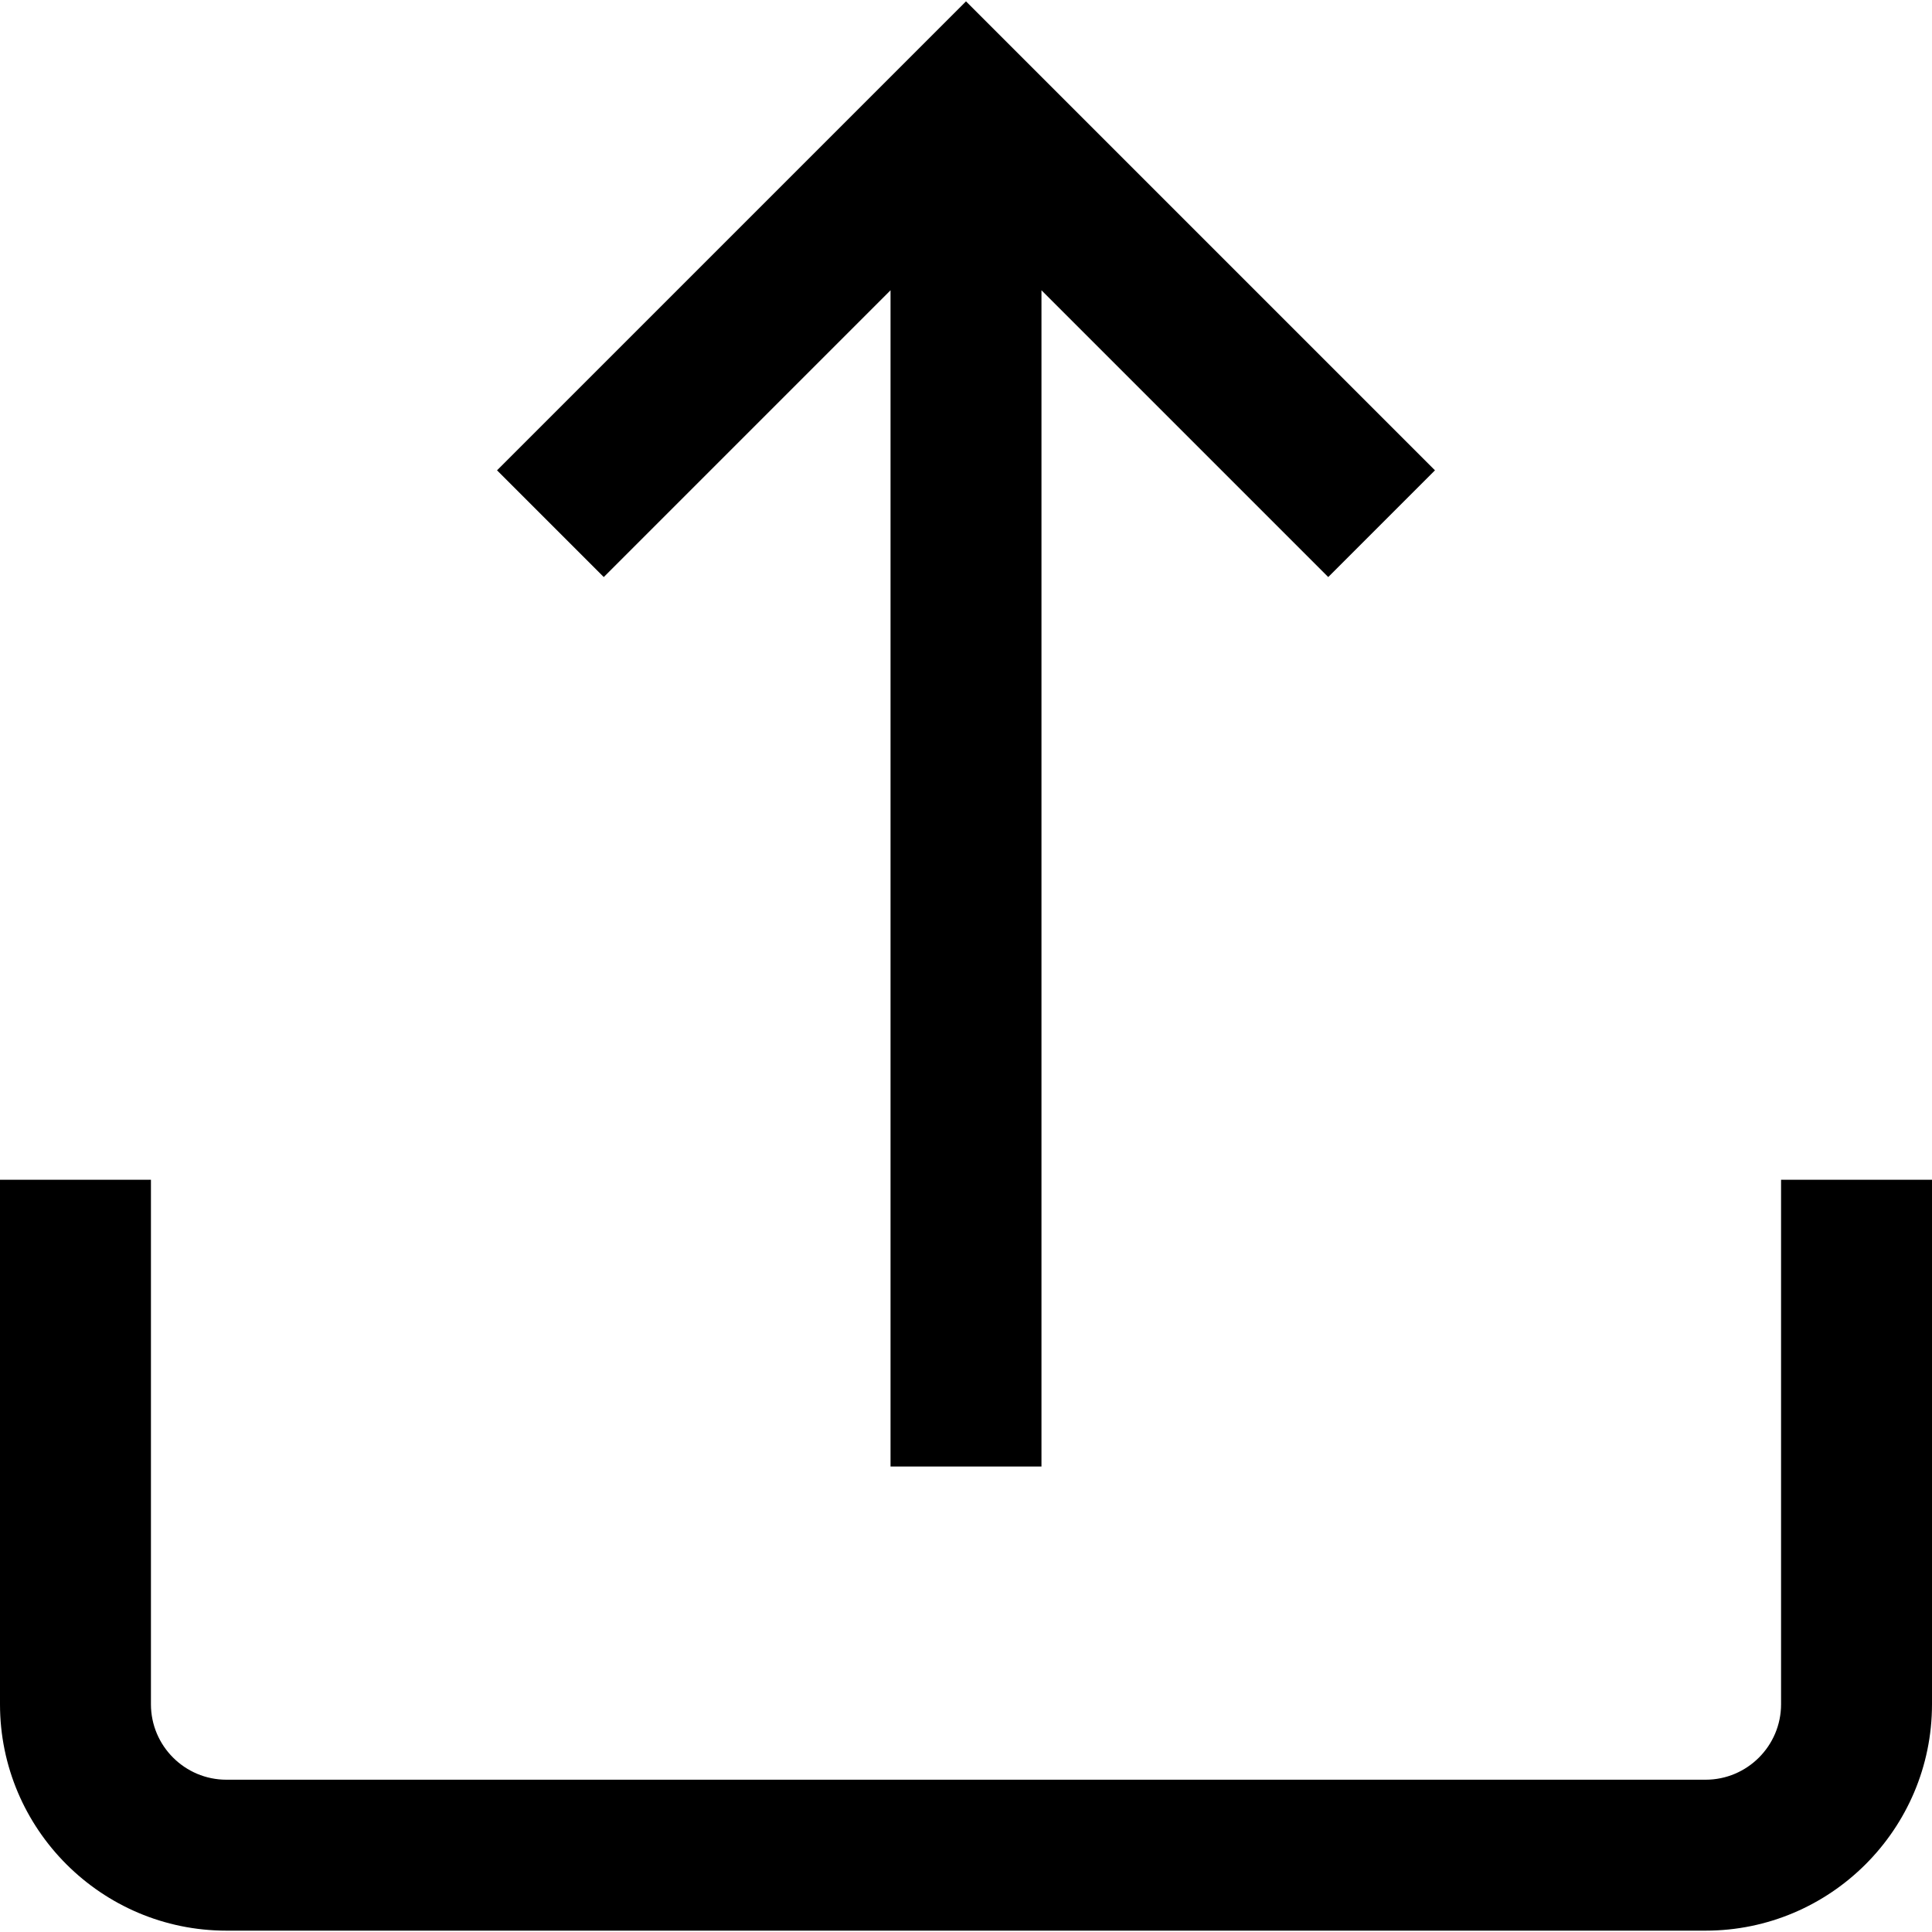
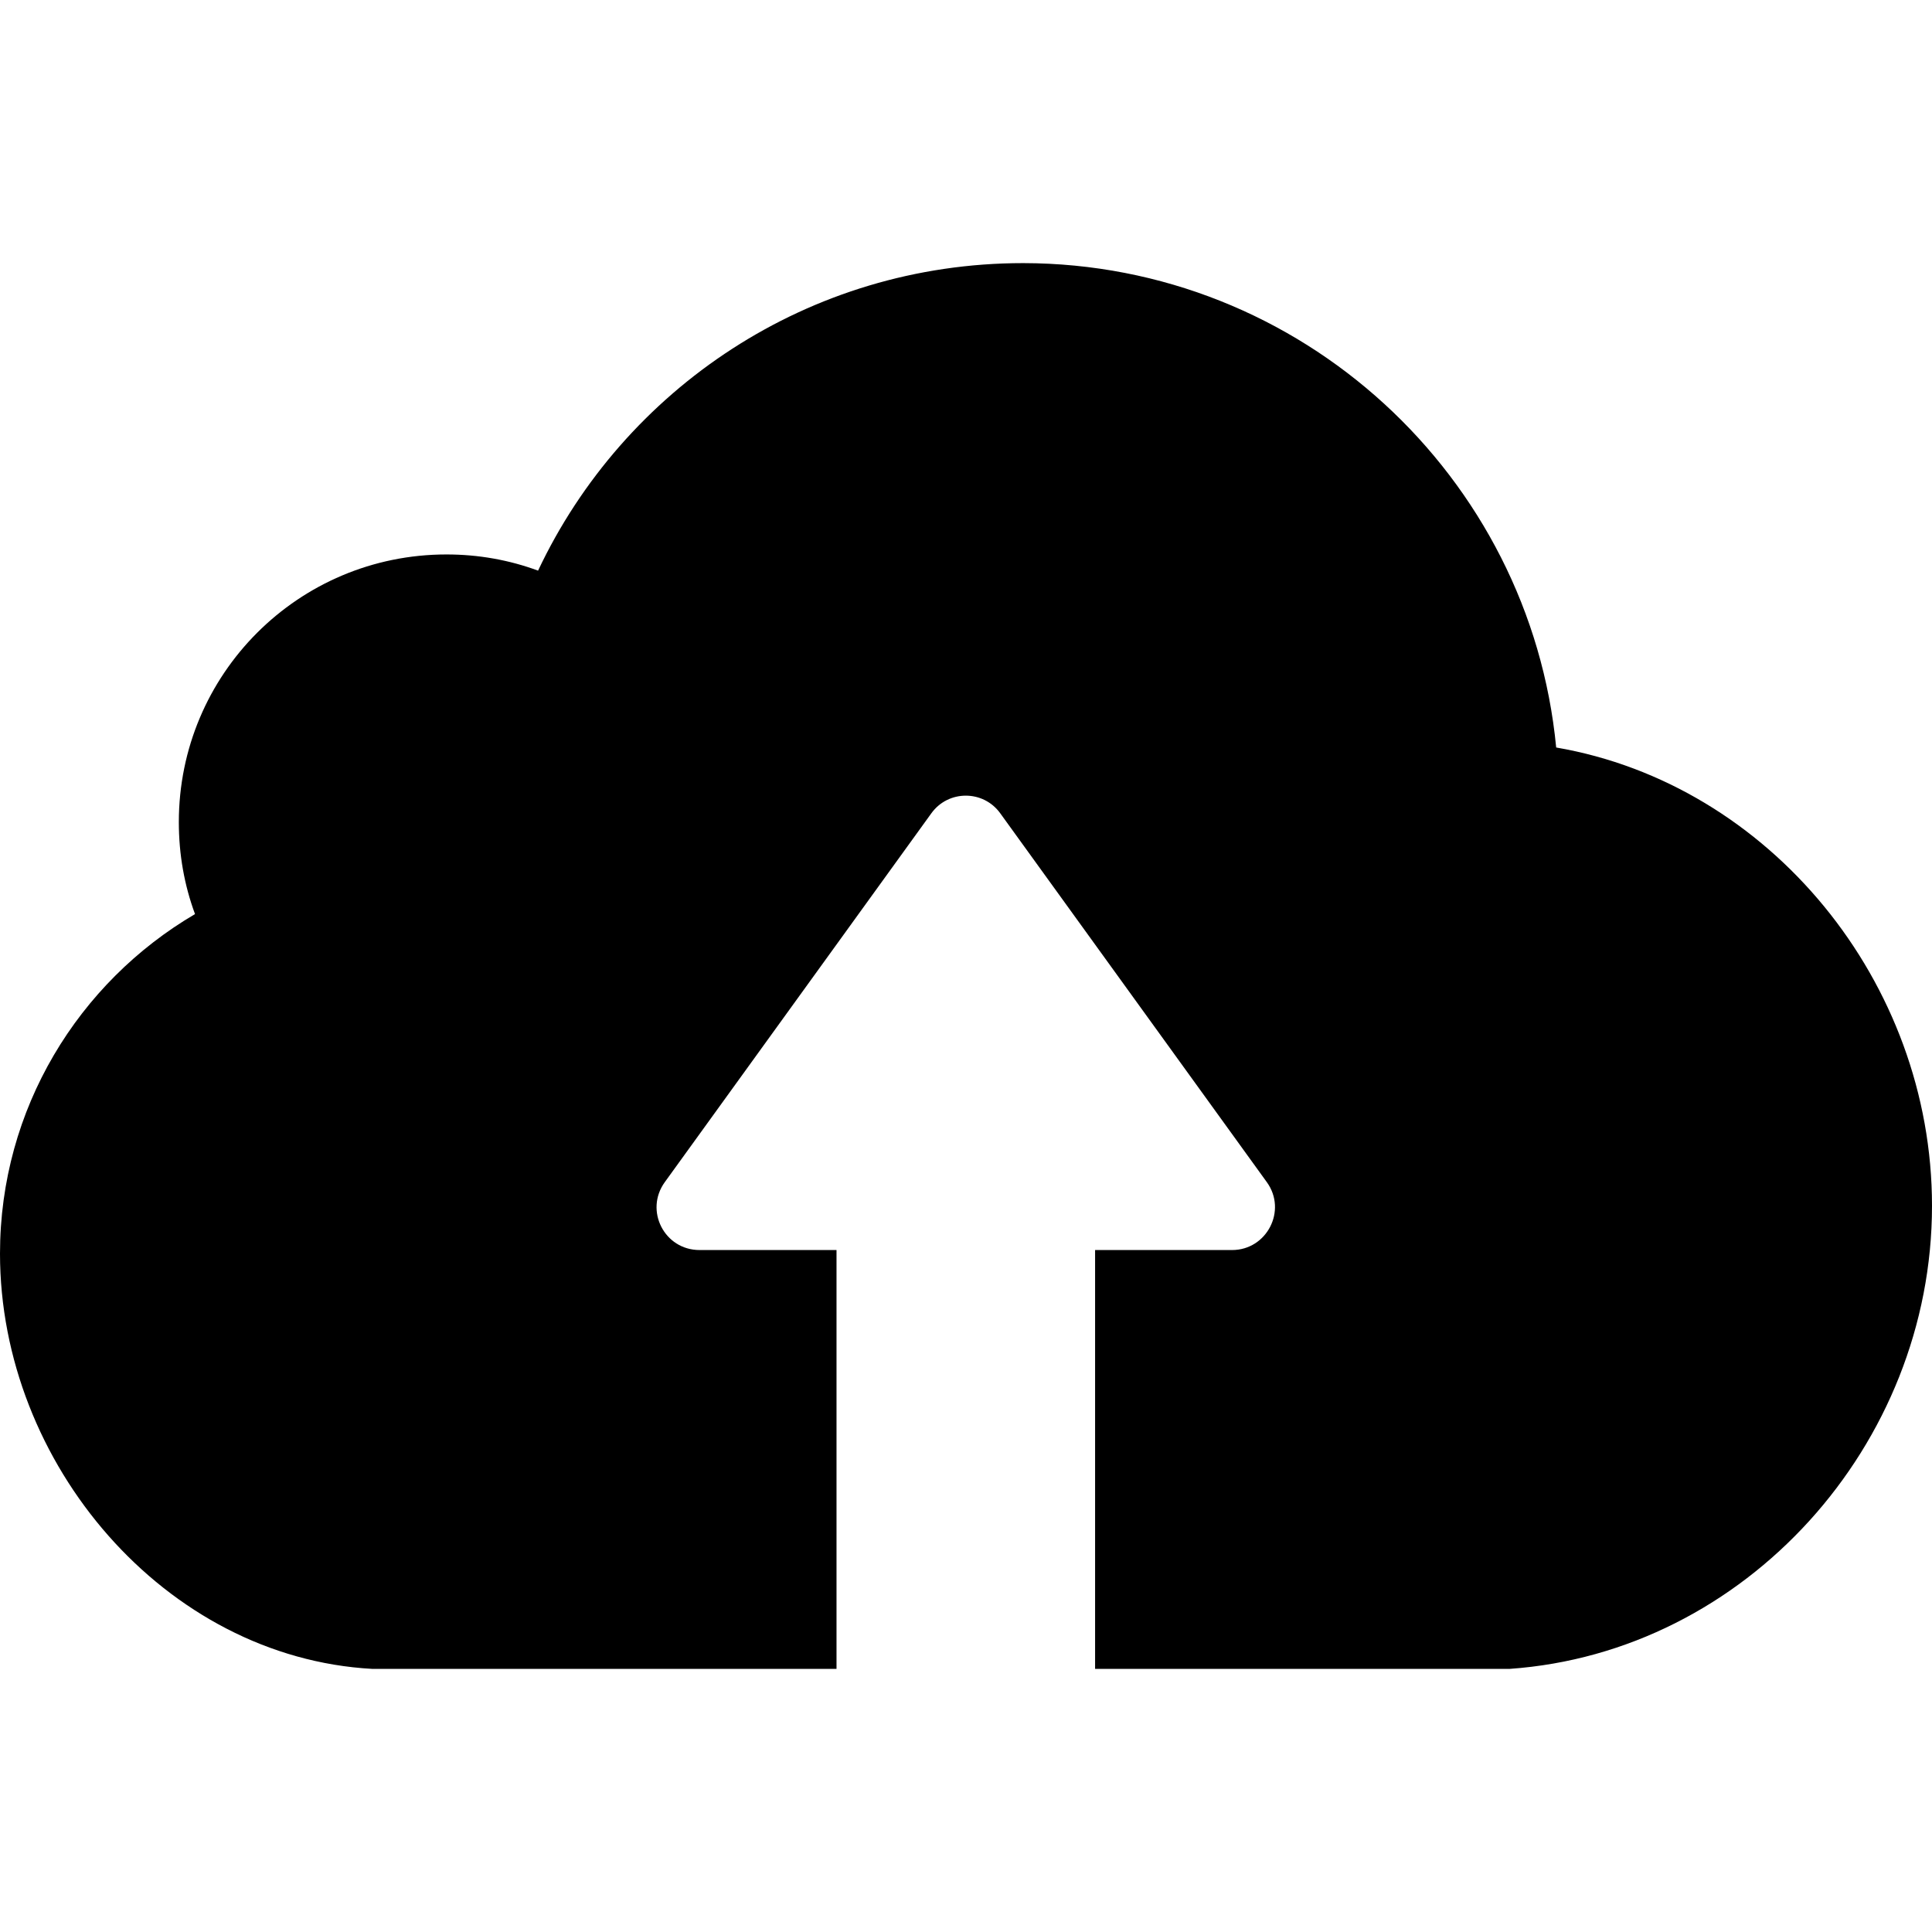
- <svg xmlns="http://www.w3.org/2000/svg" version="1.1" id="Capa_1" x="0px" y="0px" viewBox="0 0 512 512" style="enable-background:new 0 0 512 512;" xml:space="preserve">
+ <svg xmlns="http://www.w3.org/2000/svg" version="1.1" id="Capa_1" x="0px" y="0px" viewBox="0 0 489.4 489.4" style="enable-background:new 0 0 489.4 489.4;" xml:space="preserve">
  <g>
    <g>
-       <path d="M472,312.642v139c0,11.028-8.972,20-20,20H60c-11.028,0-20-8.972-20-20v-139H0v139c0,33.084,26.916,60,60,60h392    c33.084,0,60-26.916,60-60v-139H472z" />
-     </g>
-   </g>
-   <g>
-     <g>
-       <polygon points="256,0.358 131.716,124.642 160,152.926 236,76.926 236,388.642 276,388.642 276,76.926 352,152.926     380.284,124.642   " />
+       <path d="M382.4,422.75h-79.1H282h-4.6v-106.1h34.7c8.8,0,14-10,8.8-17.2l-67.5-93.4c-4.3-6-13.2-6-17.5,0l-67.5,93.4    c-5.2,7.2-0.1,17.2,8.8,17.2h34.7v106.1h-4.6H186H94.3c-52.5-2.9-94.3-52-94.3-105.2c0-36.7,19.9-68.7,49.4-86    c-2.7-7.3-4.1-15.1-4.1-23.3c0-37.5,30.3-67.8,67.8-67.8c8.1,0,15.9,1.4,23.2,4.1c21.7-46,68.5-77.9,122.9-77.9    c70.4,0.1,128.4,54,135,122.7c54.1,9.3,95.2,59.4,95.2,116.1C489.4,366.05,442.2,418.55,382.4,422.75z" />
    </g>
  </g>
  <g>
</g>
  <g>
</g>
  <g>
</g>
  <g>
</g>
  <g>
</g>
  <g>
</g>
  <g>
</g>
  <g>
</g>
  <g>
</g>
  <g>
</g>
  <g>
</g>
  <g>
</g>
  <g>
</g>
  <g>
</g>
  <g>
</g>
</svg>
